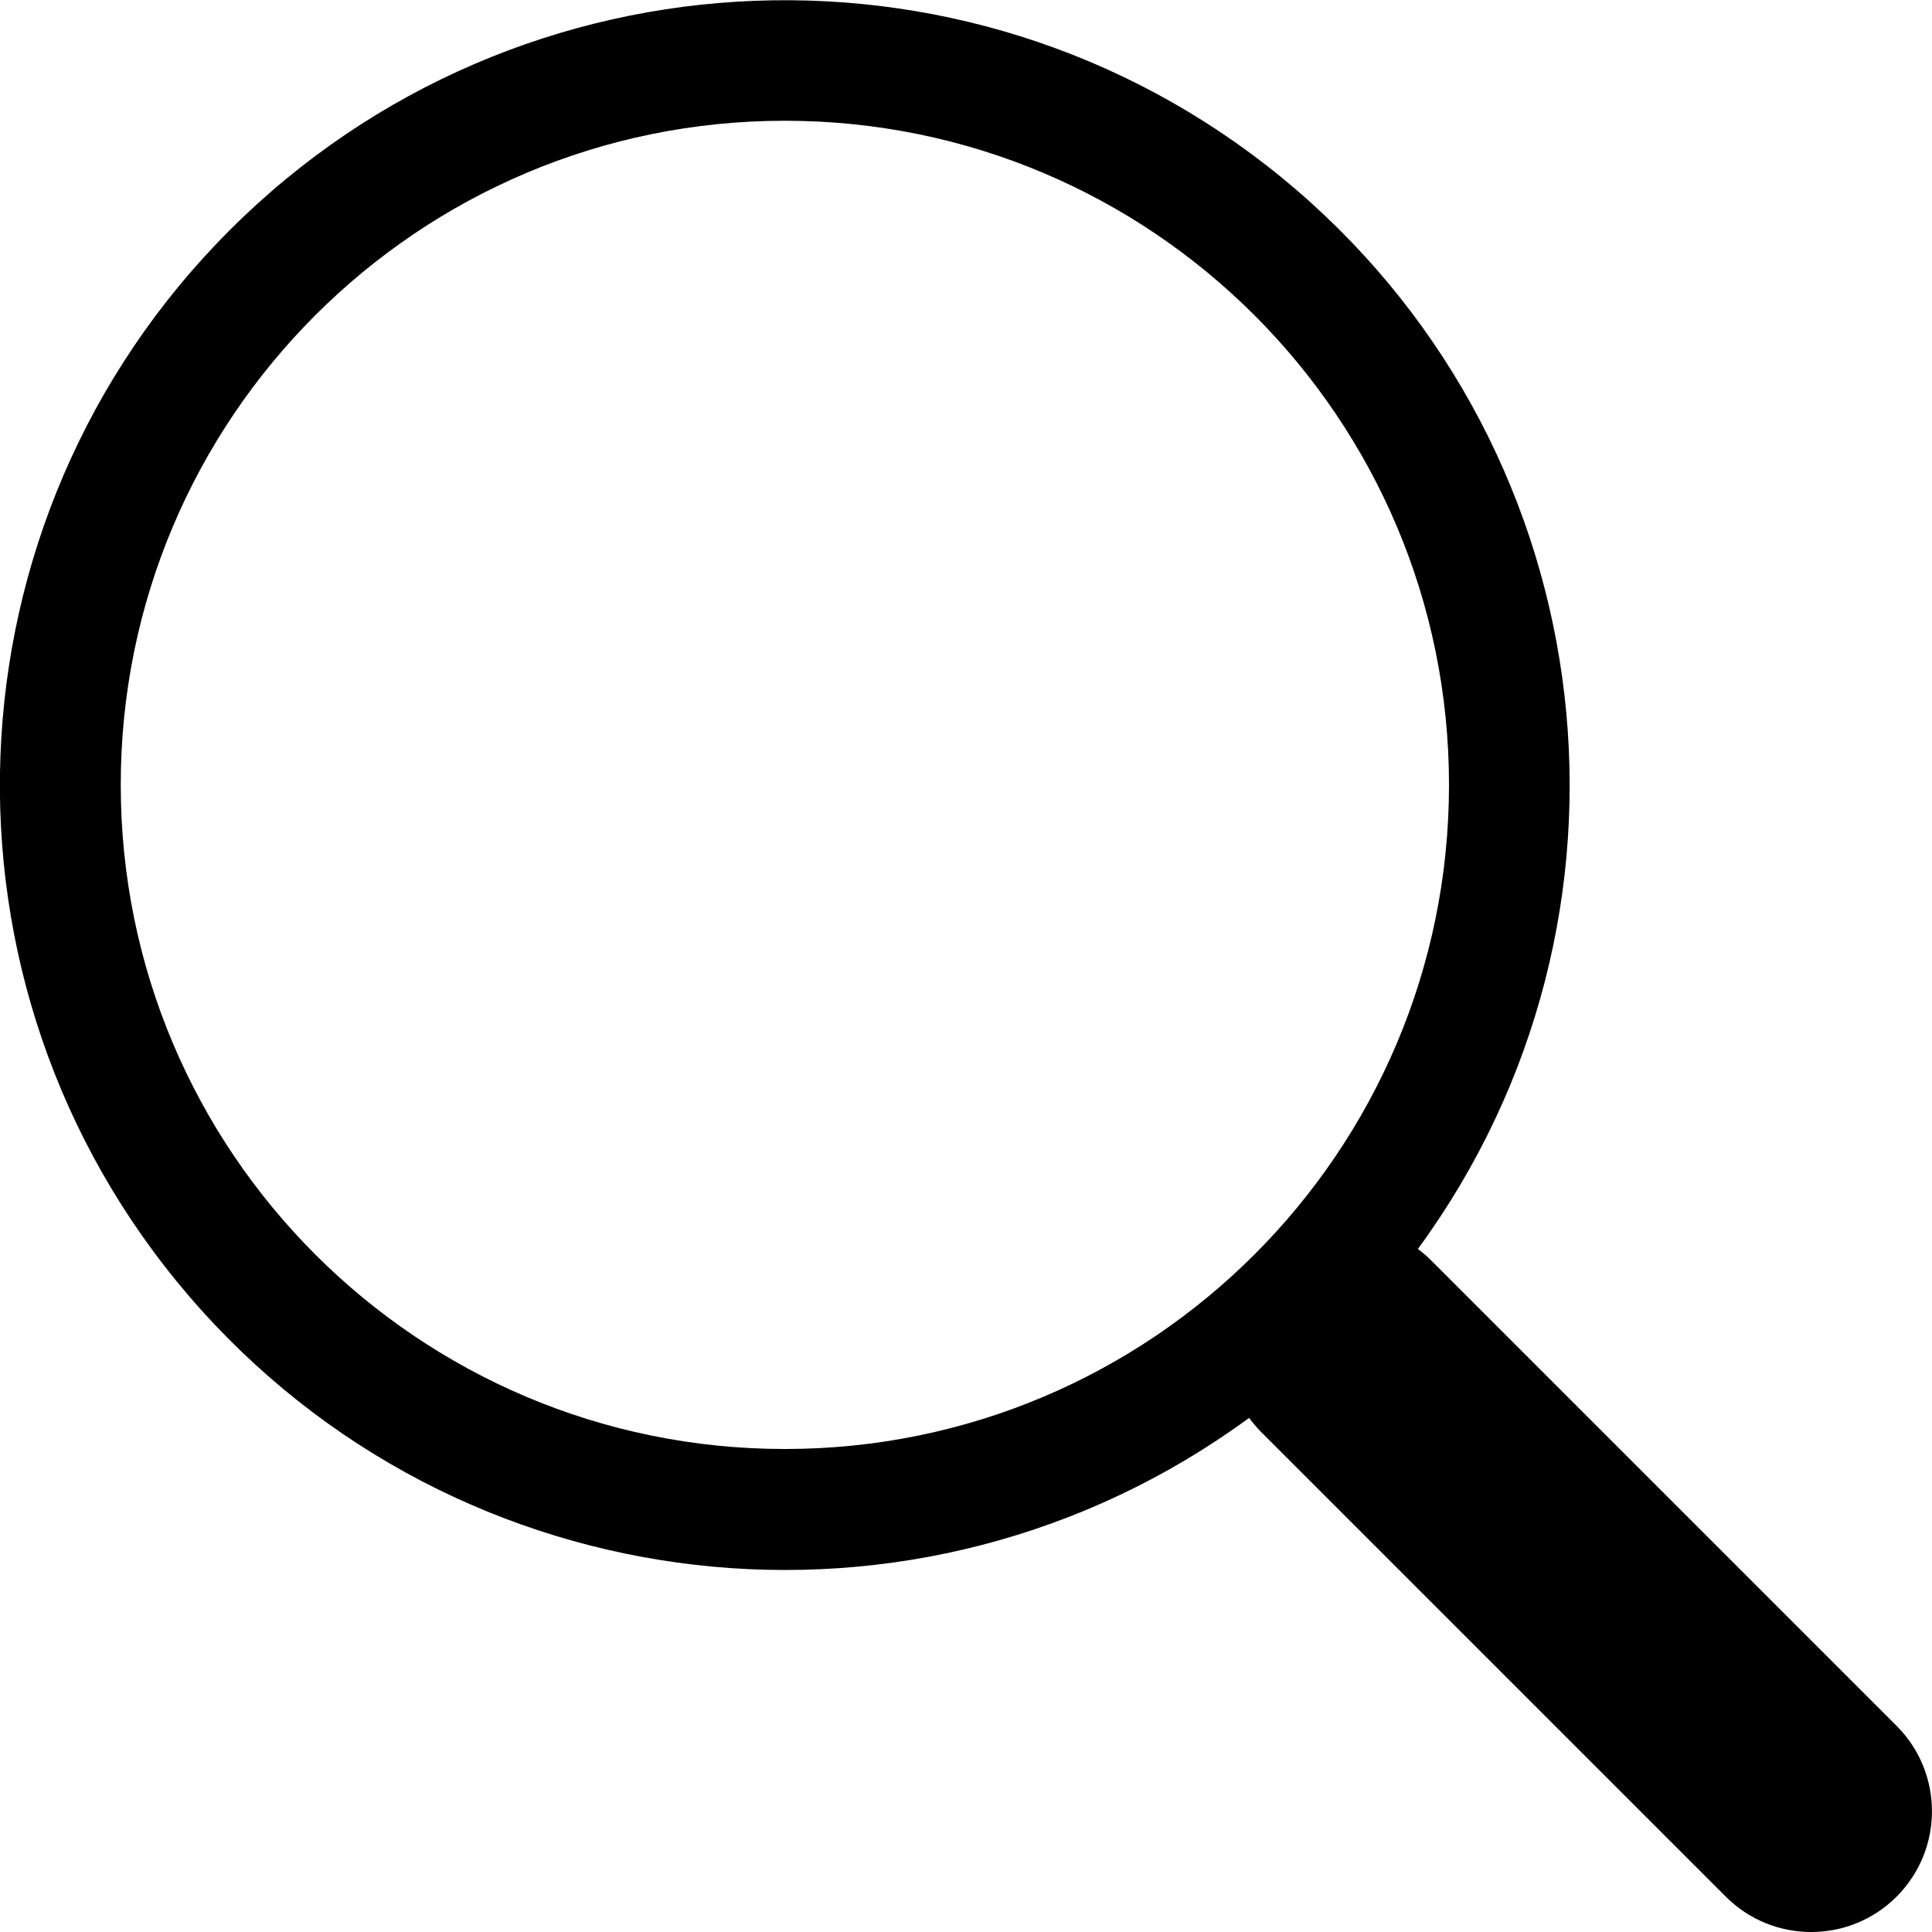
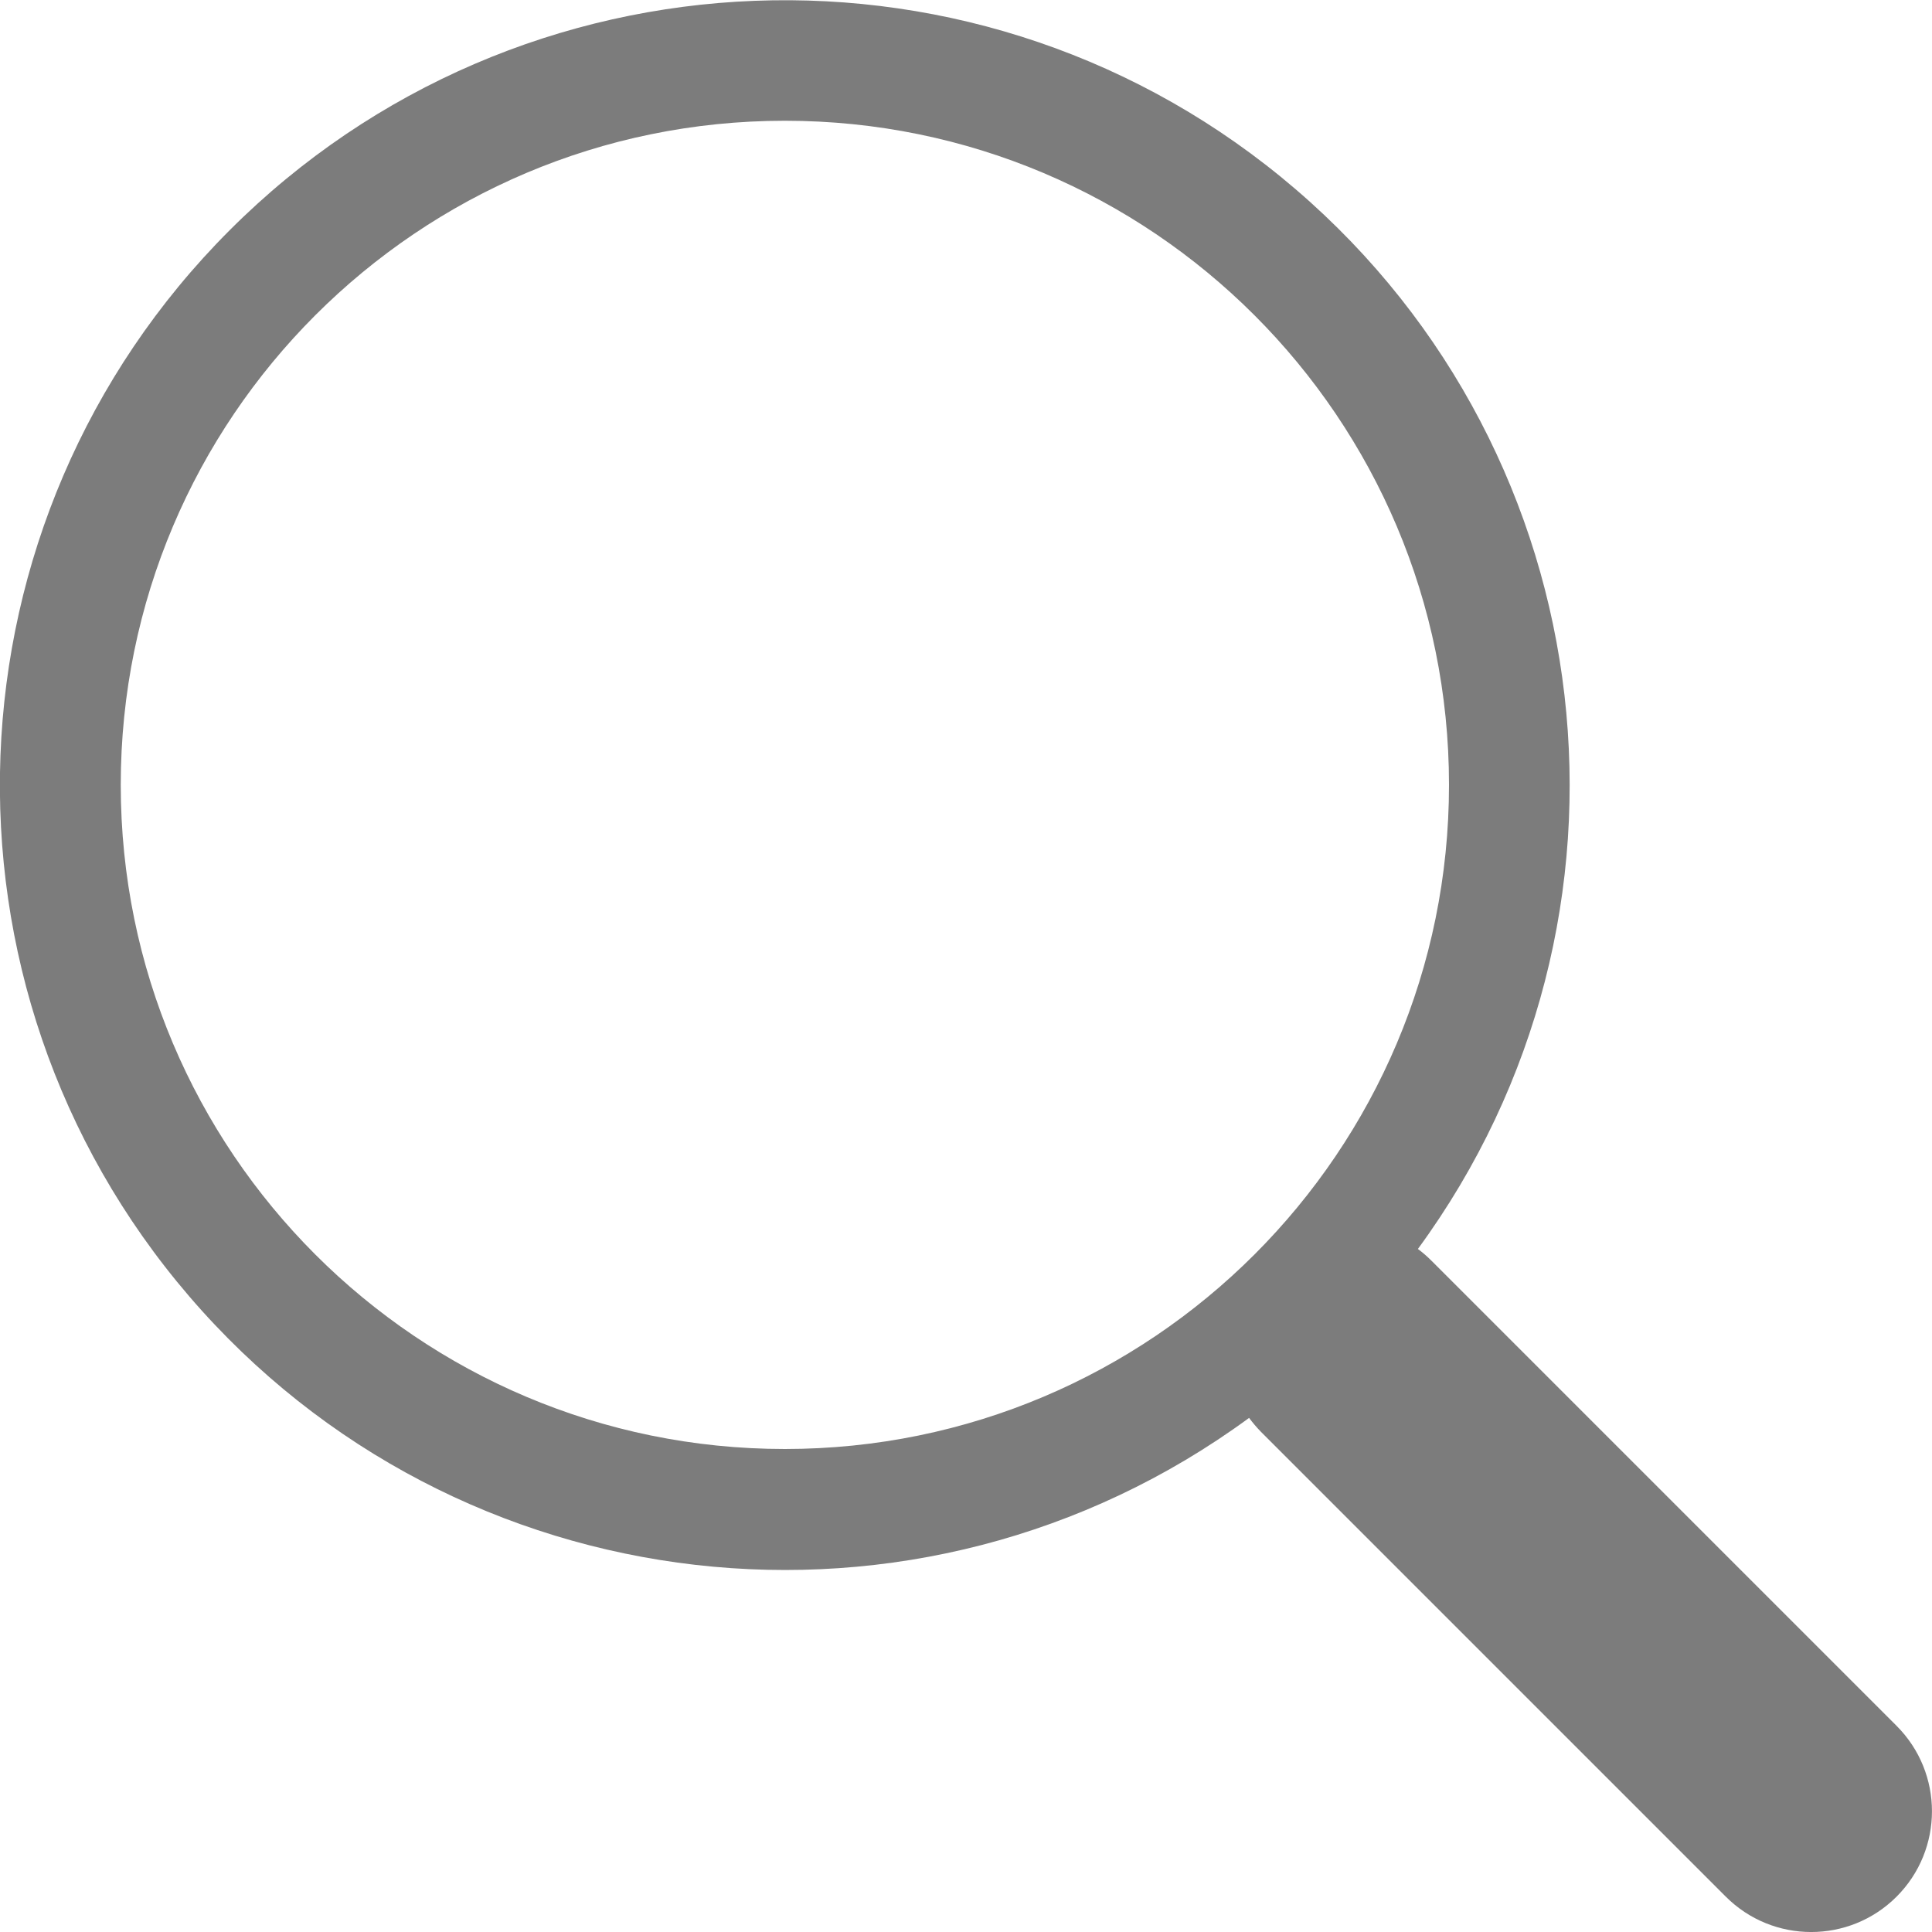
- <svg xmlns="http://www.w3.org/2000/svg" width="16" height="16" fill="currentColor" class="bi bi-search" viewBox="0 0 16 16">
-   <path d="M11.742 10.344a6.5 6.5 0 1 0-1.397 1.398h-.001c.03.04.062.078.098.115l3.85 3.85a1 1 0 0 0 1.415-1.414l-3.85-3.85a1.007 1.007 0 0 0-.115-.1zM12 6.5a5.5 5.5 0 1 1-11 0 5.5 5.5 0 0 1 11 0z" />
+ <svg xmlns="http://www.w3.org/2000/svg" width="18" height="18" fill="currentColor" class="bi bi-search bi-search--cursor" viewBox="0 0 16 16">
+   <path fill="#7c7c7c" d="M11.742 10.344a6.5 6.5 0 1 0-1.397 1.398h-.001c.03.04.062.078.098.115l3.85 3.85a1 1 0 0 0 1.415-1.414l-3.85-3.85a1.007 1.007 0 0 0-.115-.1zM12 6.5a5.5 5.5 0 1 1-11 0 5.5 5.5 0 0 1 11 0z" />
</svg>
